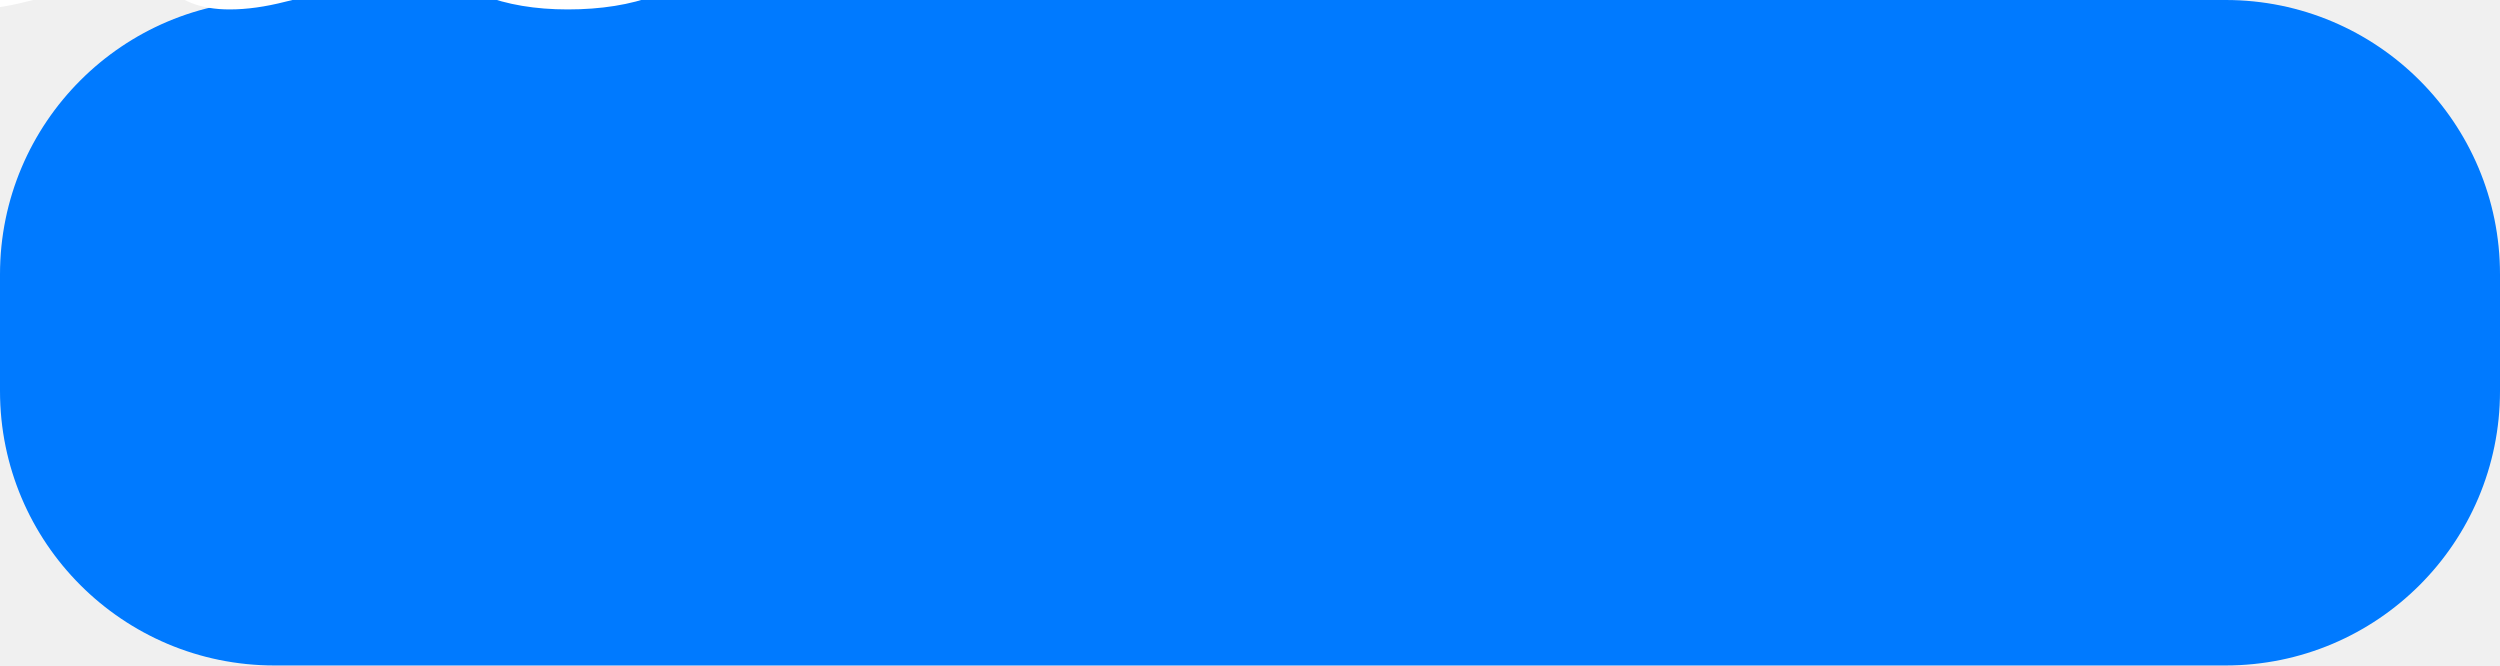
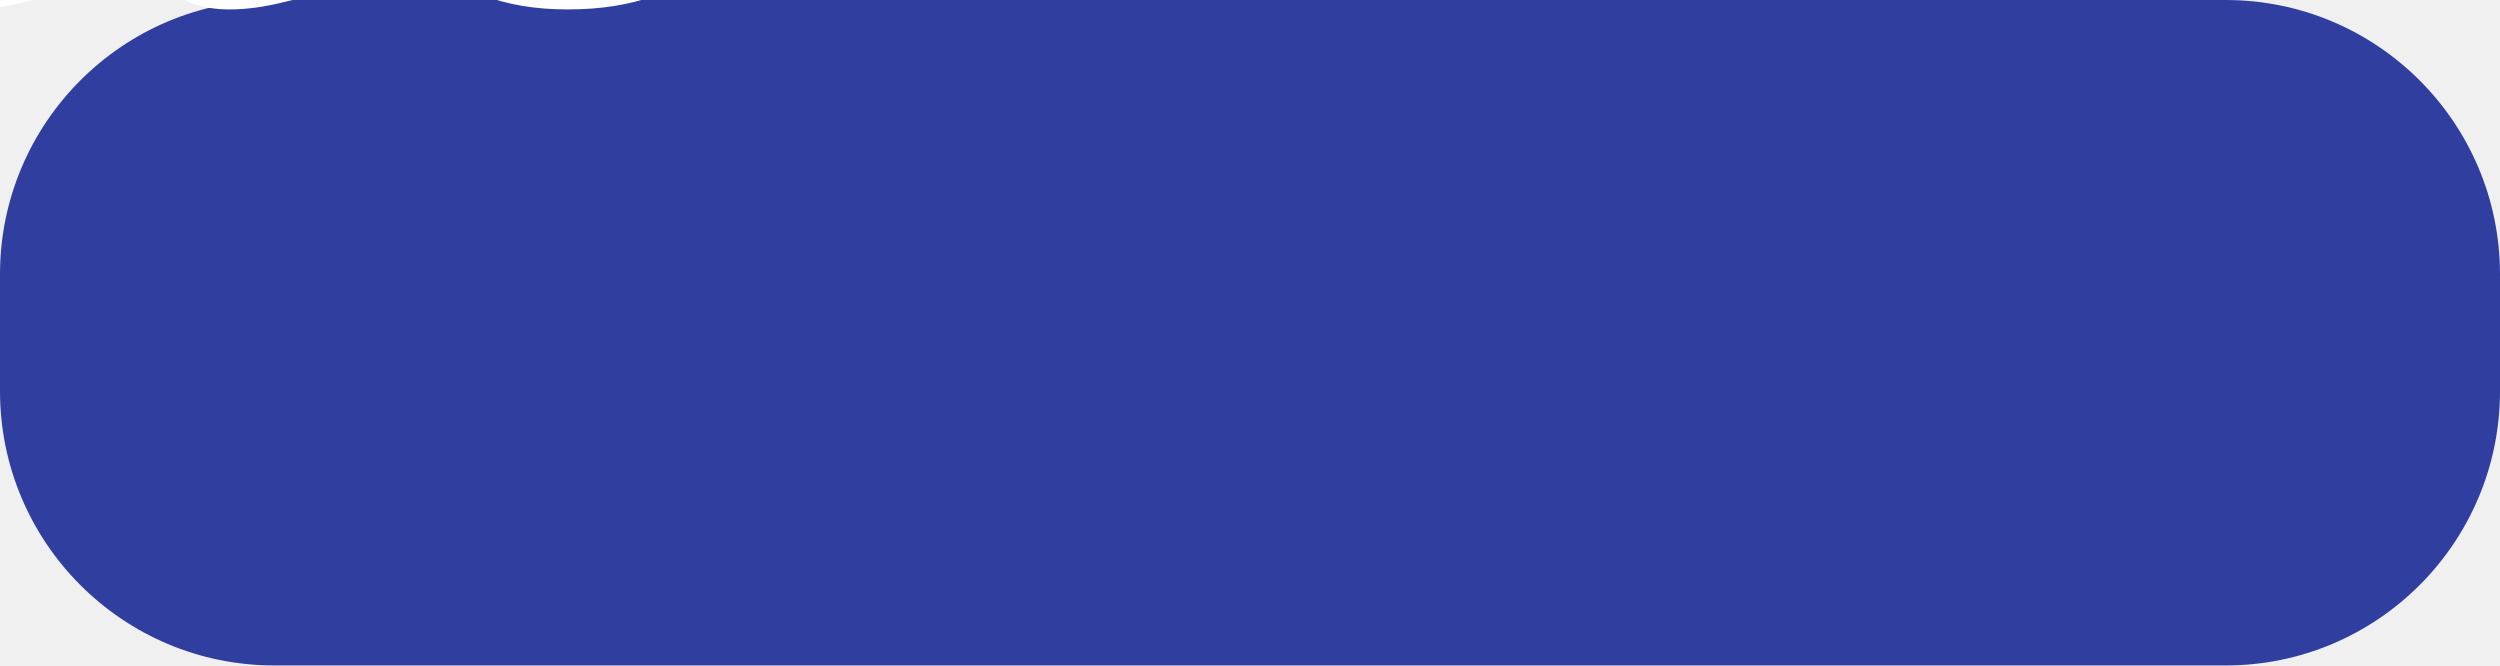
<svg xmlns="http://www.w3.org/2000/svg" id="widget-control-button" font-size="17" class="widget-control" data-name="Layer 1">
-   <rect class="widget-size-container" width="100%" height="100%" rx="5" ry="5" fill="#007aff" />
+   <rect class="widget-size-container" width="100%" height="100%" rx="5" ry="5" fill="#303F9F" />
  <text class="widget-editable-text" text-anchor="middle" alignment-baseline="middle" fill="#fff" data-name="Tab Label">
    Button
  </text>
</svg>
